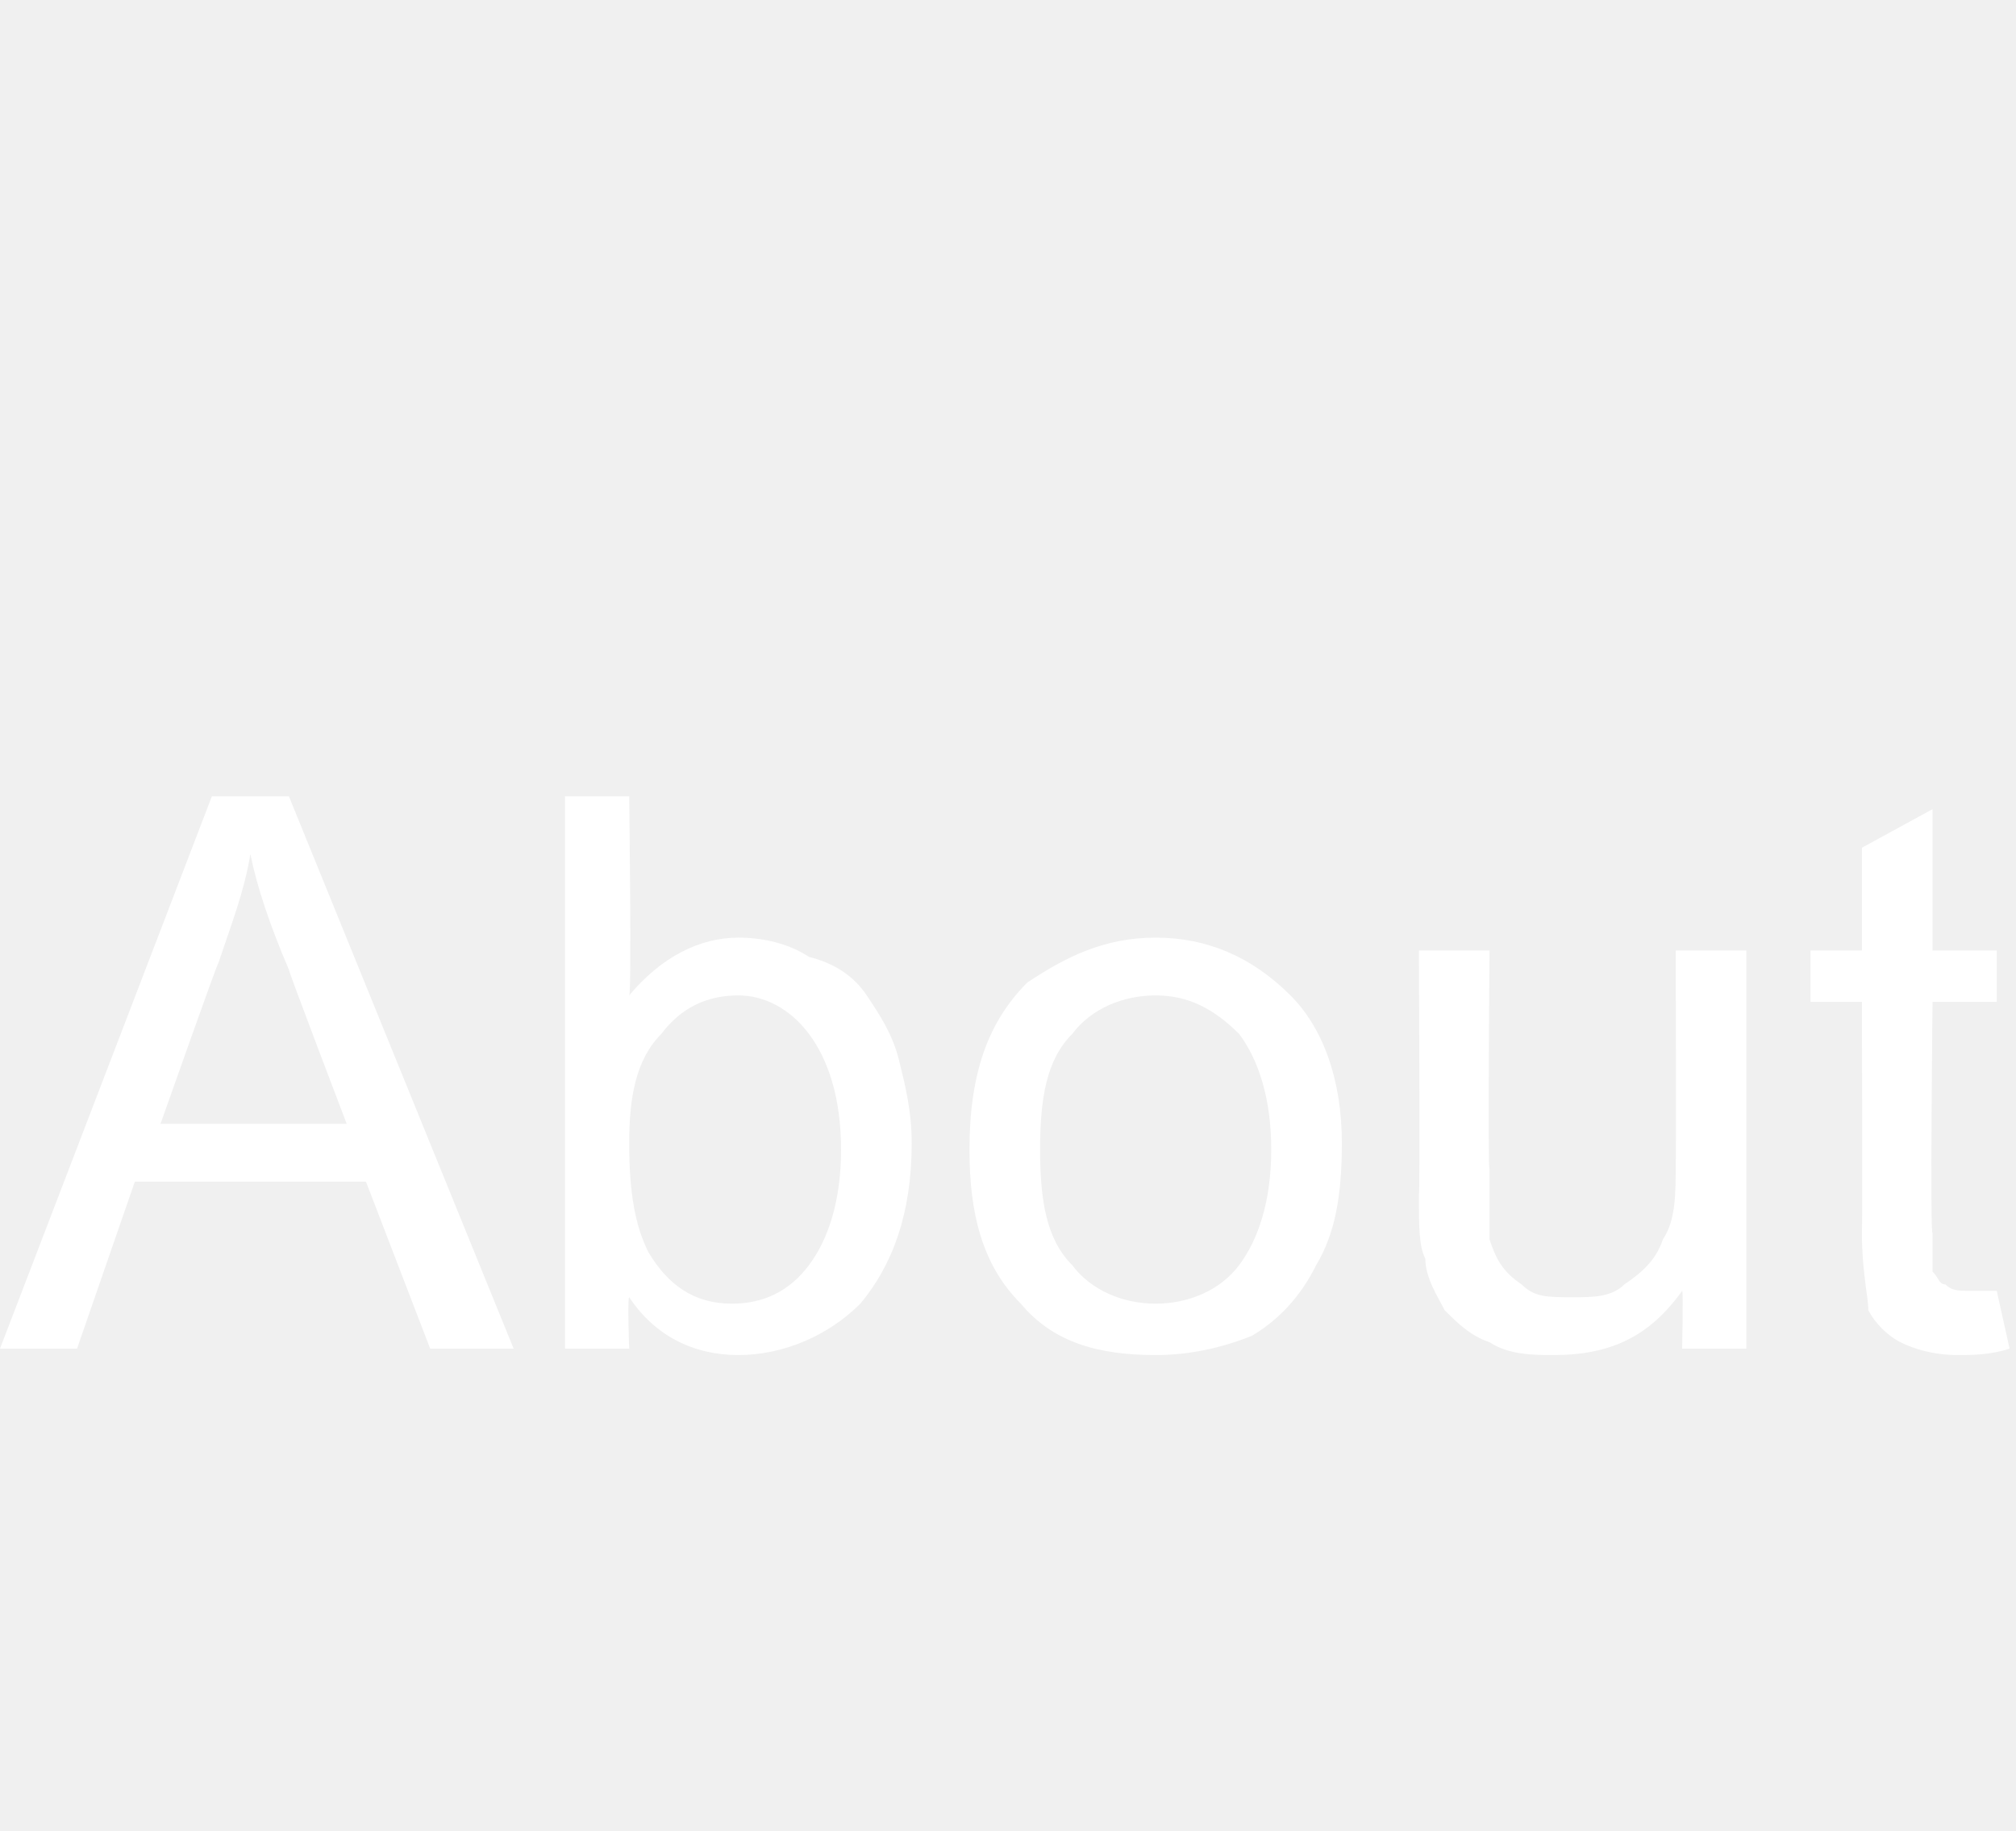
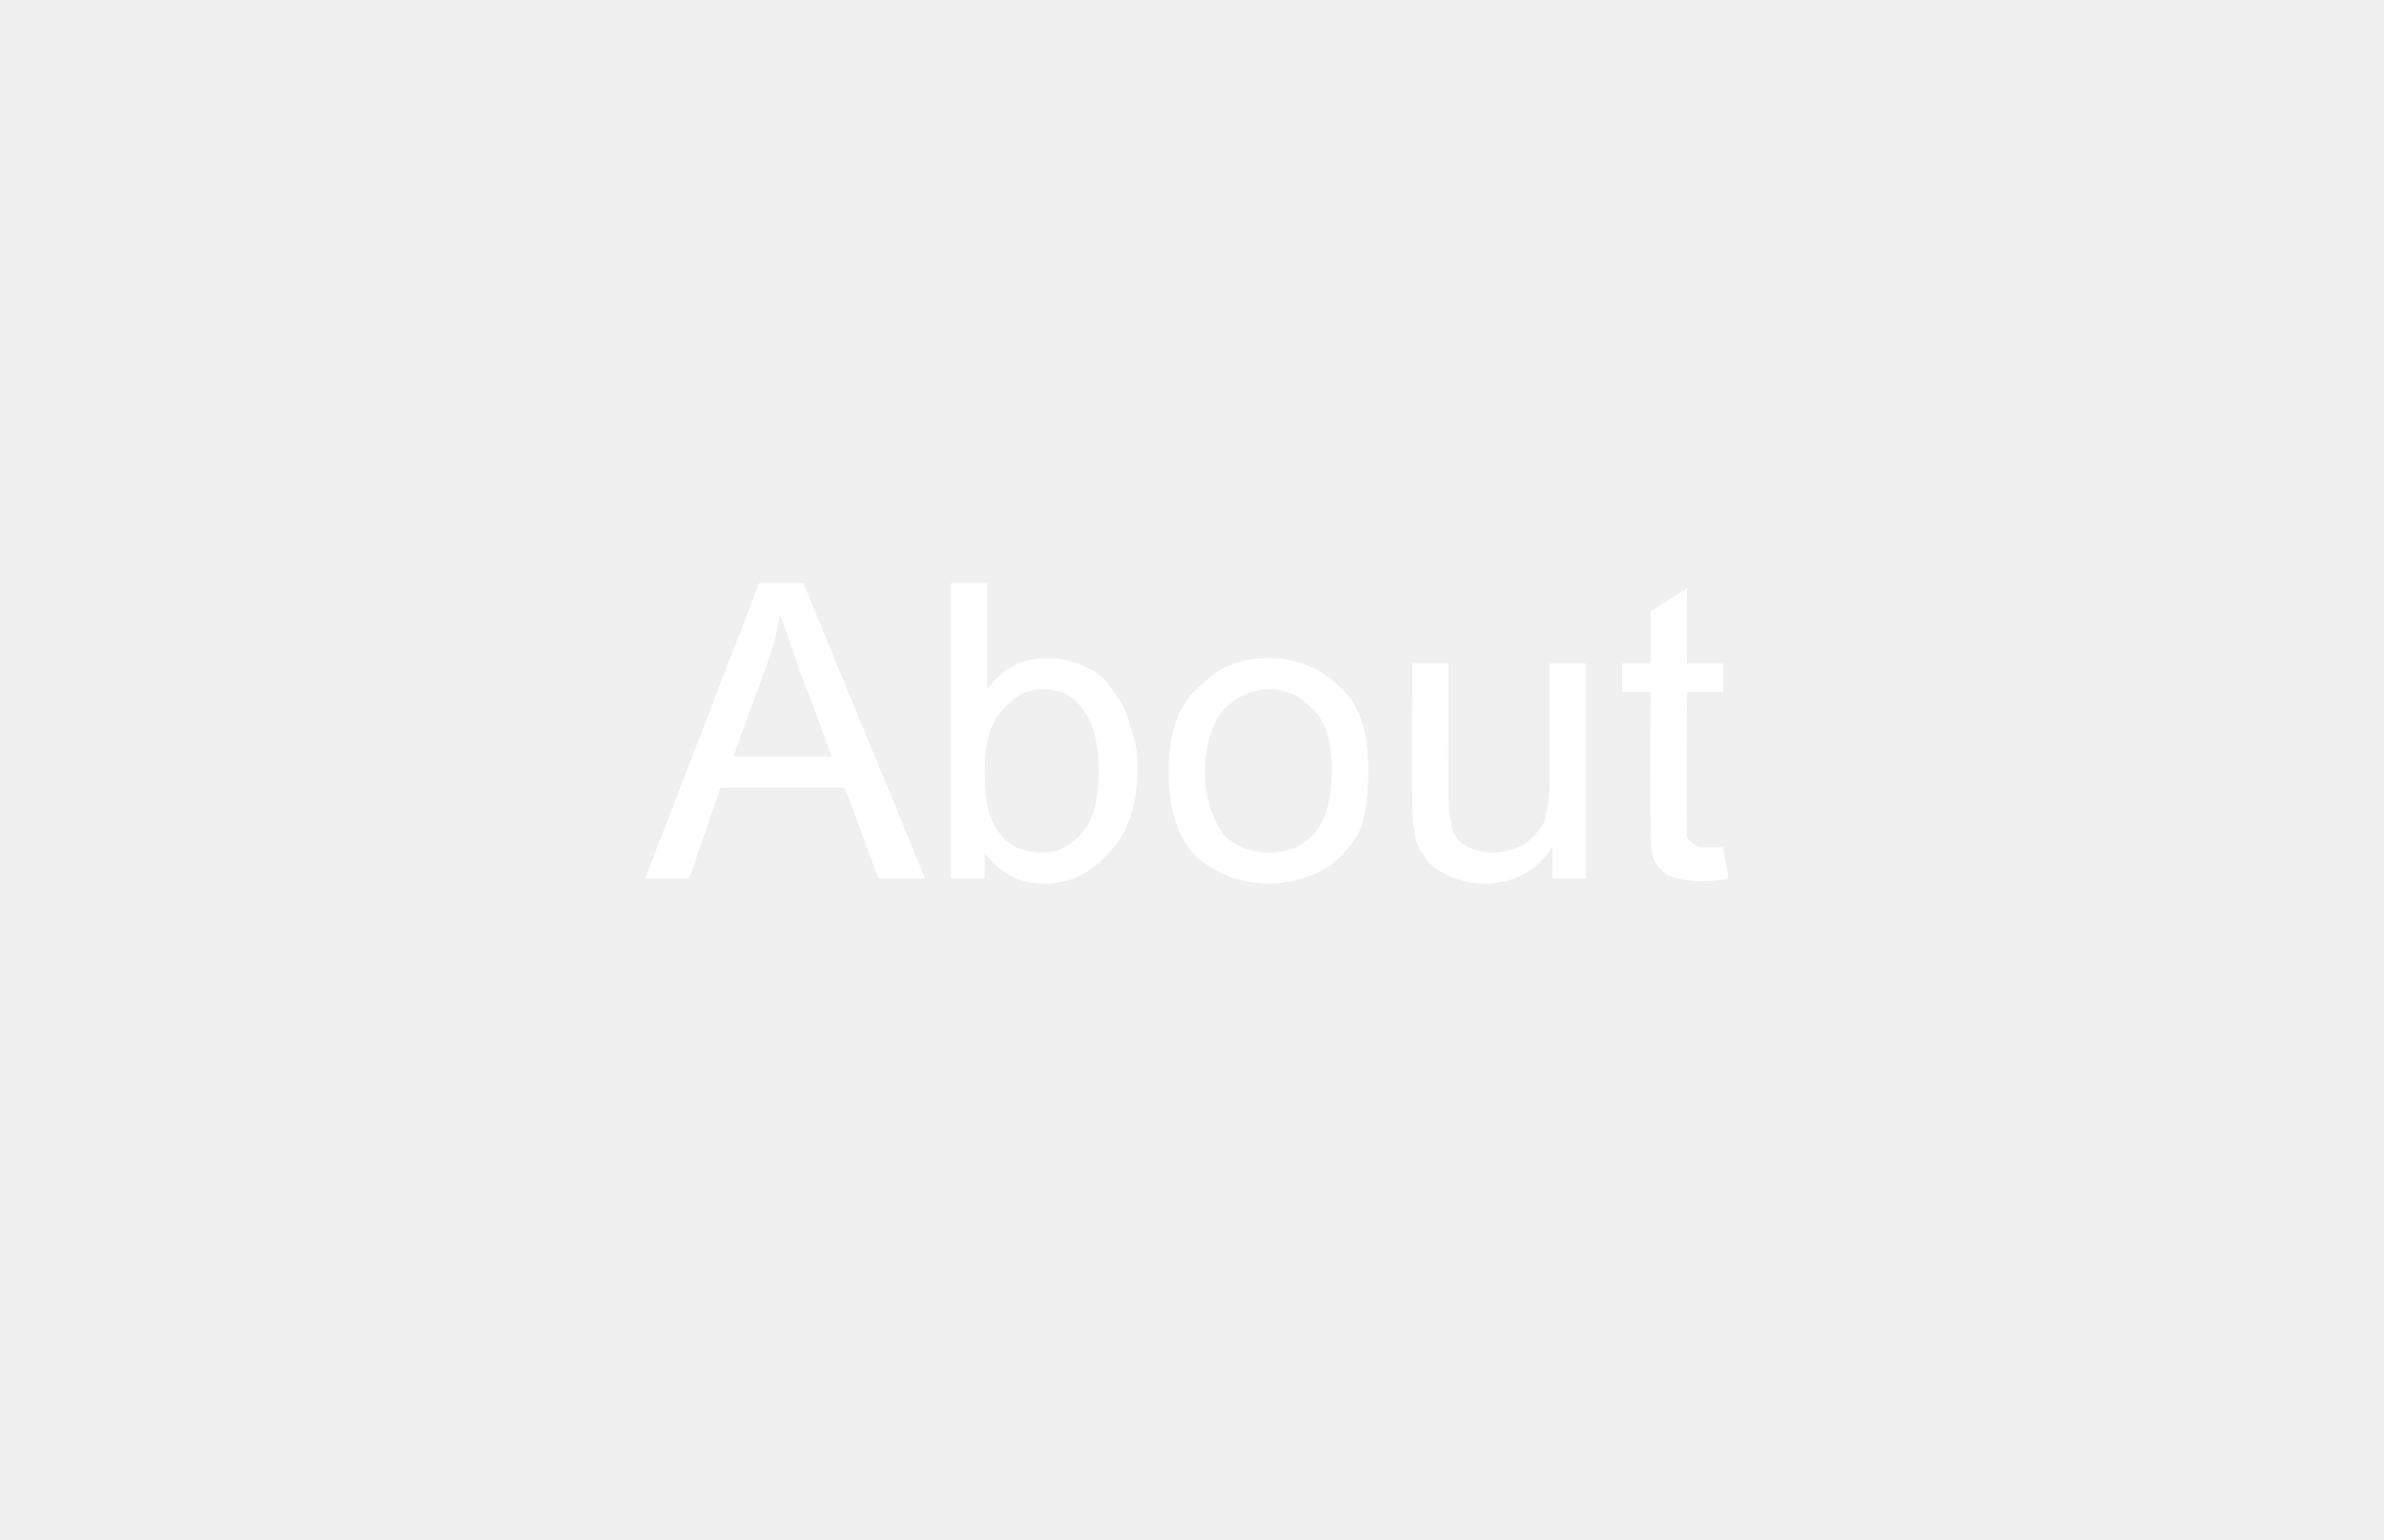
- <svg xmlns="http://www.w3.org/2000/svg" version="1.1" width="31.4px" height="28.5px" viewBox="0 -1 31.4 28.5" style="top:-1px">
+ <svg xmlns="http://www.w3.org/2000/svg" version="1.1" width="92px" height="59.4px" viewBox="0 -1 92 59.4" style="top:-1px">
  <defs />
-   <g id="Polygon44596">
-     <path d="M 0 20 L 3.3 11.4 L 4.5 11.4 L 8 20 L 6.7 20 L 5.7 17.4 L 2.1 17.4 L 1.2 20 L 0 20 Z M 2.5 16.5 L 5.4 16.5 C 5.4 16.5 4.48 14.09 4.5 14.1 C 4.2 13.4 4 12.8 3.9 12.3 C 3.8 12.9 3.6 13.4 3.4 14 C 3.4 13.95 2.5 16.5 2.5 16.5 Z M 9.8 20 L 8.8 20 L 8.8 11.4 L 9.8 11.4 C 9.8 11.4 9.84 14.47 9.8 14.5 C 10.3 13.9 10.9 13.6 11.5 13.6 C 11.9 13.6 12.3 13.7 12.6 13.9 C 13 14 13.3 14.2 13.5 14.5 C 13.7 14.8 13.9 15.1 14 15.5 C 14.1 15.9 14.2 16.3 14.2 16.8 C 14.2 17.9 13.9 18.7 13.4 19.3 C 12.9 19.8 12.2 20.1 11.5 20.1 C 10.8 20.1 10.2 19.8 9.8 19.2 C 9.77 19.22 9.8 20 9.8 20 Z M 9.8 16.8 C 9.8 17.6 9.9 18.1 10.1 18.5 C 10.4 19 10.8 19.3 11.4 19.3 C 11.9 19.3 12.3 19.1 12.6 18.7 C 12.9 18.3 13.1 17.7 13.1 16.9 C 13.1 16.1 12.9 15.5 12.6 15.1 C 12.3 14.7 11.9 14.5 11.5 14.5 C 11 14.5 10.6 14.7 10.3 15.1 C 9.9 15.5 9.8 16.1 9.8 16.8 Z M 15.1 16.9 C 15.1 15.7 15.4 14.9 16 14.3 C 16.6 13.9 17.2 13.6 18 13.6 C 18.8 13.6 19.5 13.9 20.1 14.5 C 20.6 15 20.9 15.8 20.9 16.8 C 20.9 17.6 20.8 18.2 20.5 18.7 C 20.3 19.1 20 19.5 19.5 19.8 C 19 20 18.5 20.1 18 20.1 C 17.1 20.1 16.4 19.9 15.9 19.3 C 15.3 18.7 15.1 17.9 15.1 16.9 Z M 16.2 16.9 C 16.2 17.7 16.3 18.3 16.7 18.7 C 17 19.1 17.5 19.3 18 19.3 C 18.5 19.3 19 19.1 19.3 18.7 C 19.6 18.3 19.8 17.7 19.8 16.9 C 19.8 16.1 19.6 15.5 19.3 15.1 C 18.9 14.7 18.5 14.5 18 14.5 C 17.5 14.5 17 14.7 16.7 15.1 C 16.3 15.5 16.2 16.1 16.2 16.9 Z M 26.2 20 C 26.2 20 26.22 19.09 26.2 19.1 C 25.7 19.8 25.1 20.1 24.2 20.1 C 23.9 20.1 23.5 20.1 23.2 19.9 C 22.9 19.8 22.7 19.6 22.5 19.4 C 22.4 19.2 22.2 18.9 22.2 18.6 C 22.1 18.4 22.1 18.1 22.1 17.6 C 22.12 17.63 22.1 13.8 22.1 13.8 L 23.2 13.8 C 23.2 13.8 23.17 17.23 23.2 17.2 C 23.2 17.8 23.2 18.2 23.2 18.3 C 23.3 18.6 23.4 18.8 23.7 19 C 23.9 19.2 24.1 19.2 24.5 19.2 C 24.8 19.2 25.1 19.2 25.3 19 C 25.6 18.8 25.8 18.6 25.9 18.3 C 26.1 18 26.1 17.6 26.1 17.1 C 26.11 17.11 26.1 13.8 26.1 13.8 L 27.2 13.8 L 27.2 20 L 26.2 20 Z M 30.7 19.1 C 30.8 19.1 30.9 19.1 31.1 19.1 C 31.1 19.1 31.3 20 31.3 20 C 31 20.1 30.7 20.1 30.5 20.1 C 30.1 20.1 29.8 20 29.6 19.9 C 29.4 19.8 29.2 19.6 29.1 19.4 C 29.1 19.2 29 18.8 29 18.2 C 29.01 18.18 29 14.6 29 14.6 L 28.2 14.6 L 28.2 13.8 L 29 13.8 L 29 12.2 L 30.1 11.6 L 30.1 13.8 L 31.1 13.8 L 31.1 14.6 L 30.1 14.6 C 30.1 14.6 30.06 18.24 30.1 18.2 C 30.1 18.5 30.1 18.7 30.1 18.8 C 30.2 18.9 30.2 19 30.3 19 C 30.4 19.1 30.5 19.1 30.7 19.1 C 30.7 19.1 30.7 19.1 30.7 19.1 Z " stroke="none" fill="#fff" />
+   <g id="Polygon44655">
+     <path d="M 24.9 32.9 L 29.3 21.5 L 31 21.5 L 35.7 32.9 L 33.9 32.9 L 32.6 29.4 L 27.8 29.4 L 26.6 32.9 L 24.9 32.9 Z M 28.3 28.2 L 32.1 28.2 C 32.1 28.2 30.94 25.04 30.9 25 C 30.6 24.1 30.3 23.3 30.1 22.7 C 30 23.4 29.8 24.1 29.5 24.9 C 29.51 24.85 28.3 28.2 28.3 28.2 Z M 38 32.9 L 36.7 32.9 L 36.7 21.5 L 38.1 21.5 C 38.1 21.5 38.1 25.55 38.1 25.6 C 38.7 24.8 39.4 24.4 40.4 24.4 C 40.9 24.4 41.4 24.5 41.8 24.7 C 42.3 24.9 42.7 25.2 42.9 25.6 C 43.2 26 43.5 26.4 43.6 27 C 43.8 27.5 43.9 28 43.9 28.6 C 43.9 30.1 43.5 31.2 42.8 31.9 C 42.1 32.7 41.3 33.1 40.3 33.1 C 39.3 33.1 38.6 32.7 38 31.9 C 38 31.88 38 32.9 38 32.9 Z M 38 28.7 C 38 29.7 38.1 30.4 38.4 30.9 C 38.8 31.6 39.4 31.9 40.2 31.9 C 40.8 31.9 41.3 31.7 41.8 31.1 C 42.2 30.6 42.4 29.8 42.4 28.8 C 42.4 27.7 42.2 26.9 41.8 26.4 C 41.4 25.8 40.9 25.6 40.2 25.6 C 39.6 25.6 39.1 25.9 38.7 26.4 C 38.2 26.9 38 27.7 38 28.7 Z M 45.1 28.8 C 45.1 27.2 45.5 26.1 46.4 25.4 C 47.1 24.7 47.9 24.4 49 24.4 C 50.1 24.4 51 24.8 51.8 25.6 C 52.5 26.3 52.8 27.3 52.8 28.7 C 52.8 29.7 52.7 30.6 52.4 31.2 C 52 31.8 51.6 32.3 51 32.6 C 50.4 32.9 49.7 33.1 49 33.1 C 47.8 33.1 46.9 32.7 46.1 32 C 45.4 31.2 45.1 30.2 45.1 28.8 Z M 46.5 28.8 C 46.5 29.8 46.8 30.6 47.2 31.2 C 47.7 31.7 48.3 31.9 49 31.9 C 49.7 31.9 50.2 31.7 50.7 31.2 C 51.2 30.6 51.4 29.8 51.4 28.7 C 51.4 27.7 51.2 26.9 50.7 26.4 C 50.2 25.9 49.7 25.6 49 25.6 C 48.3 25.6 47.7 25.9 47.2 26.4 C 46.8 26.9 46.5 27.7 46.5 28.8 Z M 59.9 32.9 C 59.9 32.9 59.93 31.7 59.9 31.7 C 59.3 32.6 58.4 33.1 57.3 33.1 C 56.8 33.1 56.4 33 55.9 32.8 C 55.5 32.6 55.2 32.4 55 32.1 C 54.8 31.8 54.6 31.5 54.6 31.1 C 54.5 30.8 54.5 30.4 54.5 29.8 C 54.47 29.76 54.5 24.6 54.5 24.6 L 55.9 24.6 C 55.9 24.6 55.87 29.22 55.9 29.2 C 55.9 30 55.9 30.5 56 30.7 C 56 31.1 56.2 31.4 56.5 31.6 C 56.8 31.8 57.2 31.9 57.6 31.9 C 58 31.9 58.4 31.8 58.8 31.6 C 59.1 31.4 59.4 31.1 59.6 30.7 C 59.7 30.3 59.8 29.8 59.8 29.1 C 59.79 29.07 59.8 24.6 59.8 24.6 L 61.2 24.6 L 61.2 32.9 L 59.9 32.9 Z M 65.8 31.7 C 66 31.7 66.2 31.7 66.5 31.7 C 66.5 31.7 66.7 32.9 66.7 32.9 C 66.3 33 65.9 33 65.6 33 C 65.1 33 64.7 32.9 64.4 32.8 C 64.1 32.6 63.9 32.4 63.8 32.1 C 63.7 31.9 63.7 31.3 63.7 30.5 C 63.65 30.49 63.7 25.7 63.7 25.7 L 62.6 25.7 L 62.6 24.6 L 63.7 24.6 L 63.7 22.6 L 65.1 21.7 L 65.1 24.6 L 66.5 24.6 L 66.5 25.7 L 65.1 25.7 C 65.1 25.7 65.05 30.57 65.1 30.6 C 65.1 31 65.1 31.2 65.1 31.3 C 65.2 31.5 65.3 31.5 65.4 31.6 C 65.5 31.7 65.6 31.7 65.8 31.7 C 65.8 31.7 65.8 31.7 65.8 31.7 Z " stroke="none" fill="#fff" />
  </g>
</svg>
